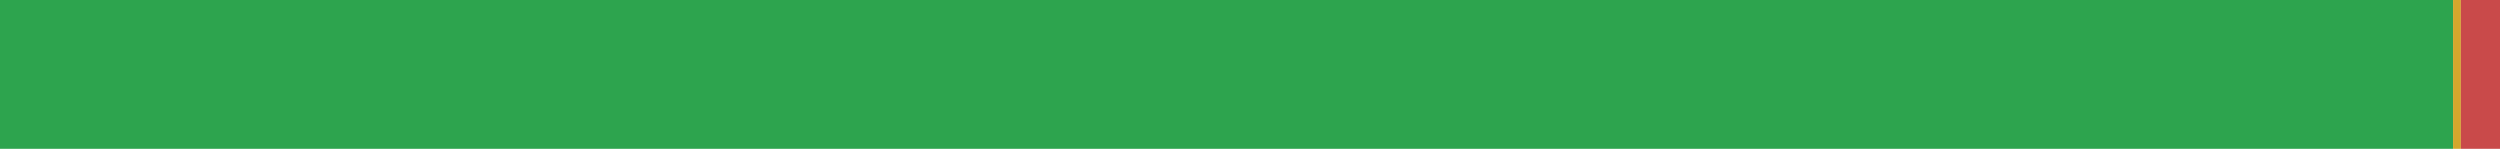
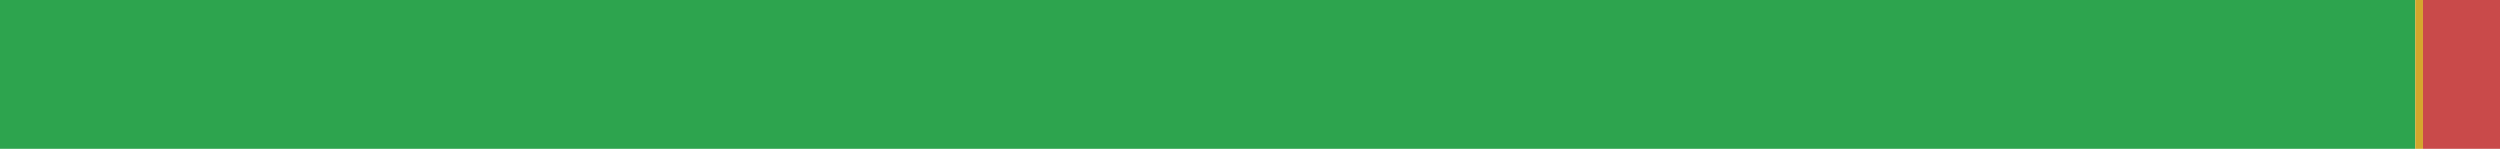
<svg xmlns="http://www.w3.org/2000/svg" width="168" height="10" viewBox="0 0 168 10" role="img" aria-label="zh-CN translation status">
-   <rect x="0" y="0" width="164.845" height="10" fill="#2DA44E" />
-   <rect x="164.845" y="0" width="0.526" height="10" fill="#D4A72C" />
-   <rect x="165.371" y="0" width="2.629" height="10" fill="#C94A4A" />
+   <rect x="0" y="0" width="162.305" height="10" fill="#2DA44E" />
+   <rect x="162.305" y="0" width="0.518" height="10" fill="#D4A72C" />
+   <rect x="162.823" y="0" width="5.177" height="10" fill="#C94A4A" />
</svg>
